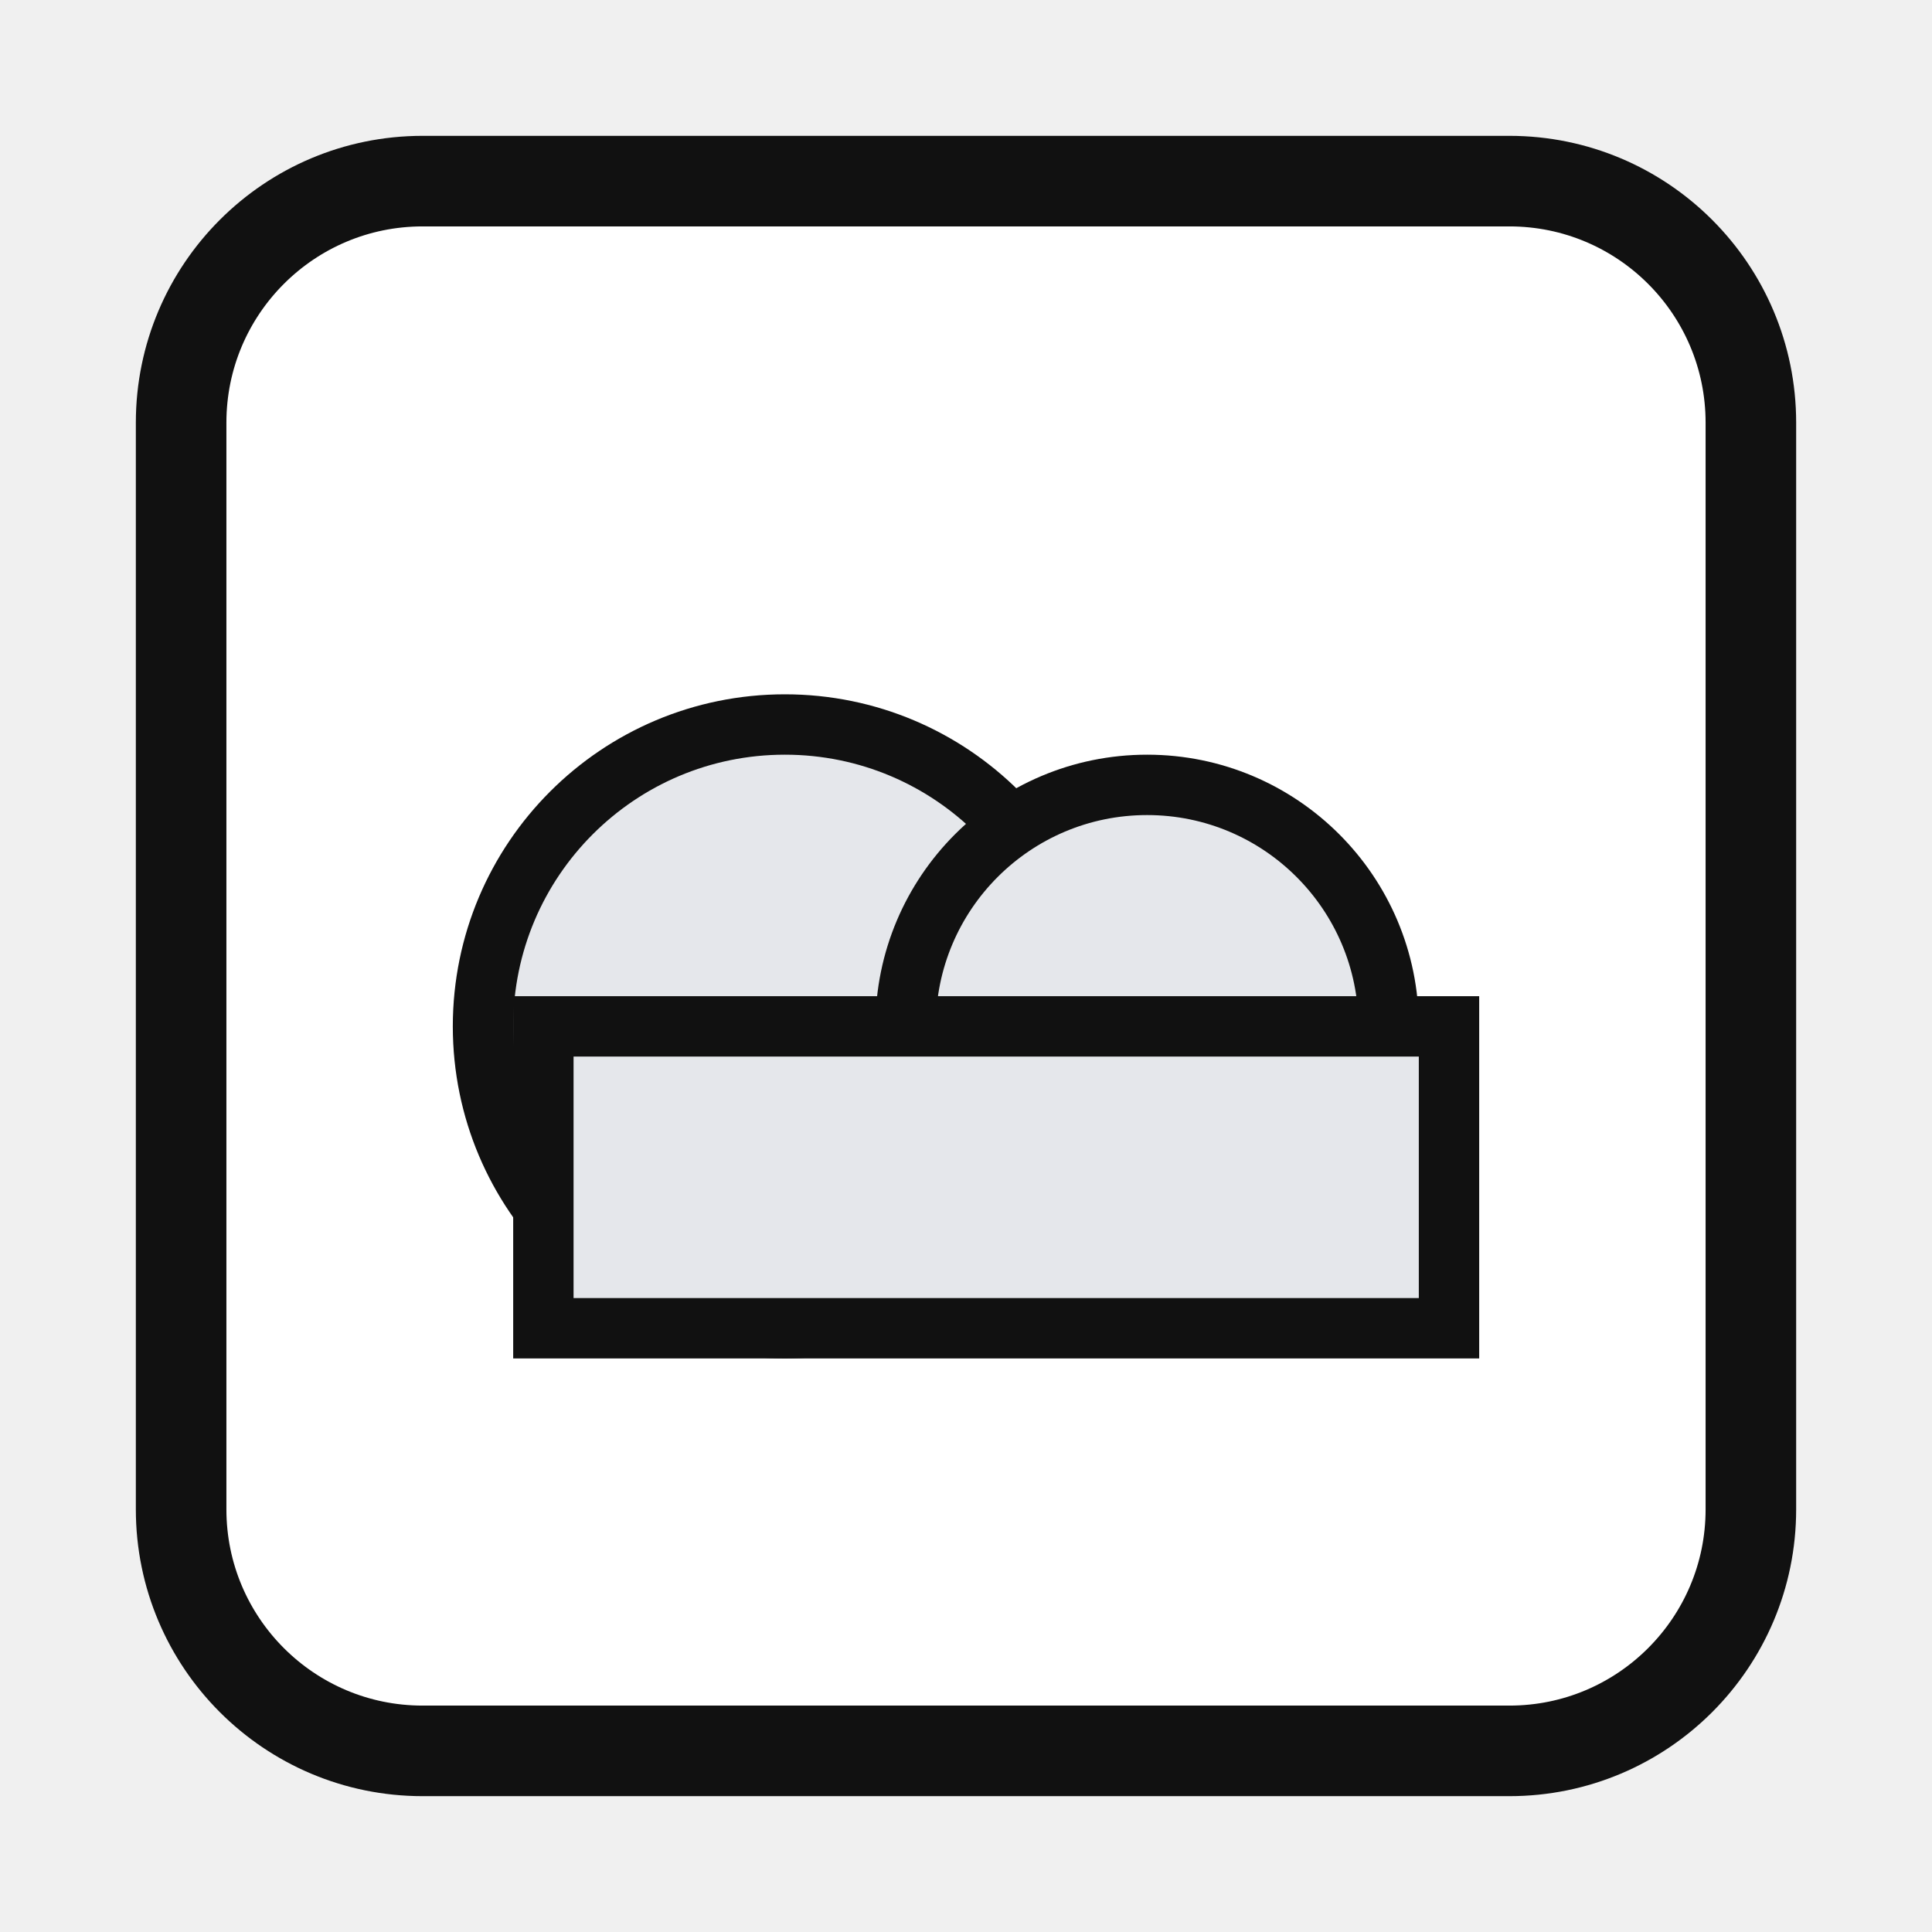
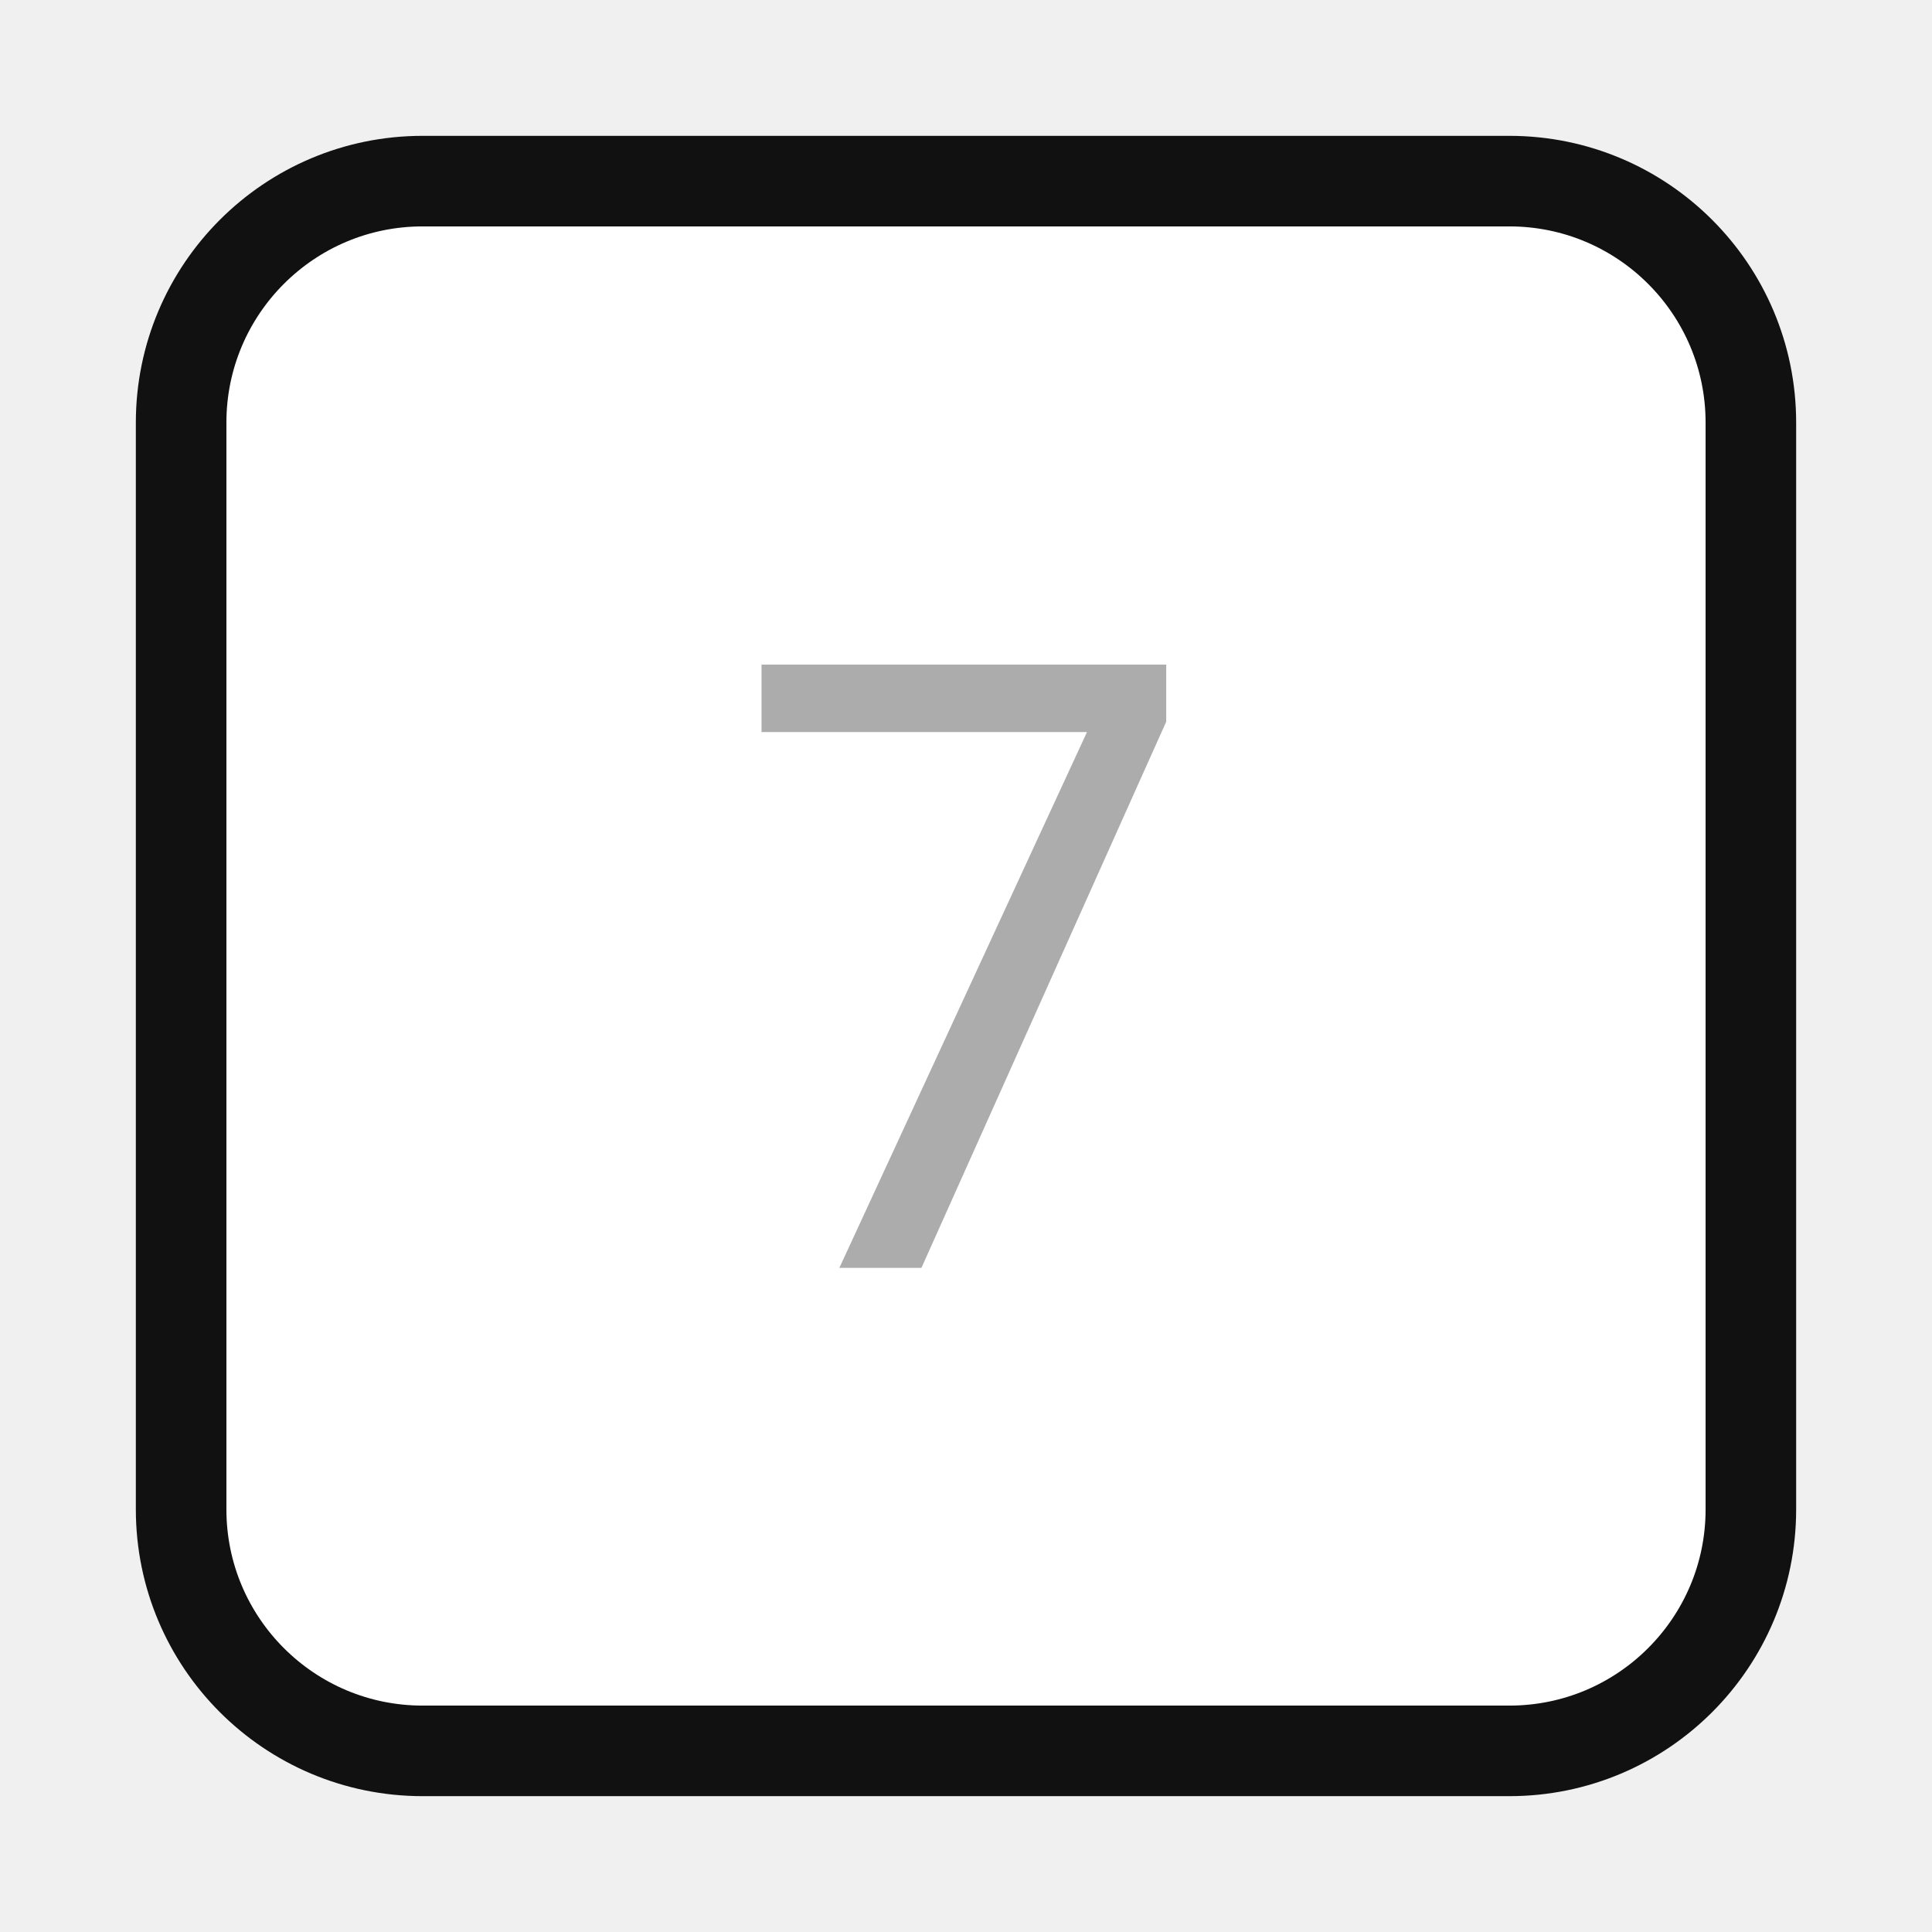
<svg xmlns="http://www.w3.org/2000/svg" viewBox="0 0 64 64">
  <rect x="6" y="6" width="52" height="52" rx="8" fill="#fff" stroke="#111" stroke-width="3" />
-   <circle cx="26" cy="34" r="10" fill="#e5e7eb" stroke="#111" stroke-width="2" />
-   <circle cx="38" cy="34" r="8" fill="#e5e7eb" stroke="#111" stroke-width="2" />
-   <rect x="18" y="34" width="30" height="10" fill="#e5e7eb" stroke="#111" stroke-width="2" />
+   <text x="32" y="42" text-anchor="middle" font-family="'Arial Black', sans-serif" font-size="28" fill="#111" opacity="0.35">7</text>
</svg>
